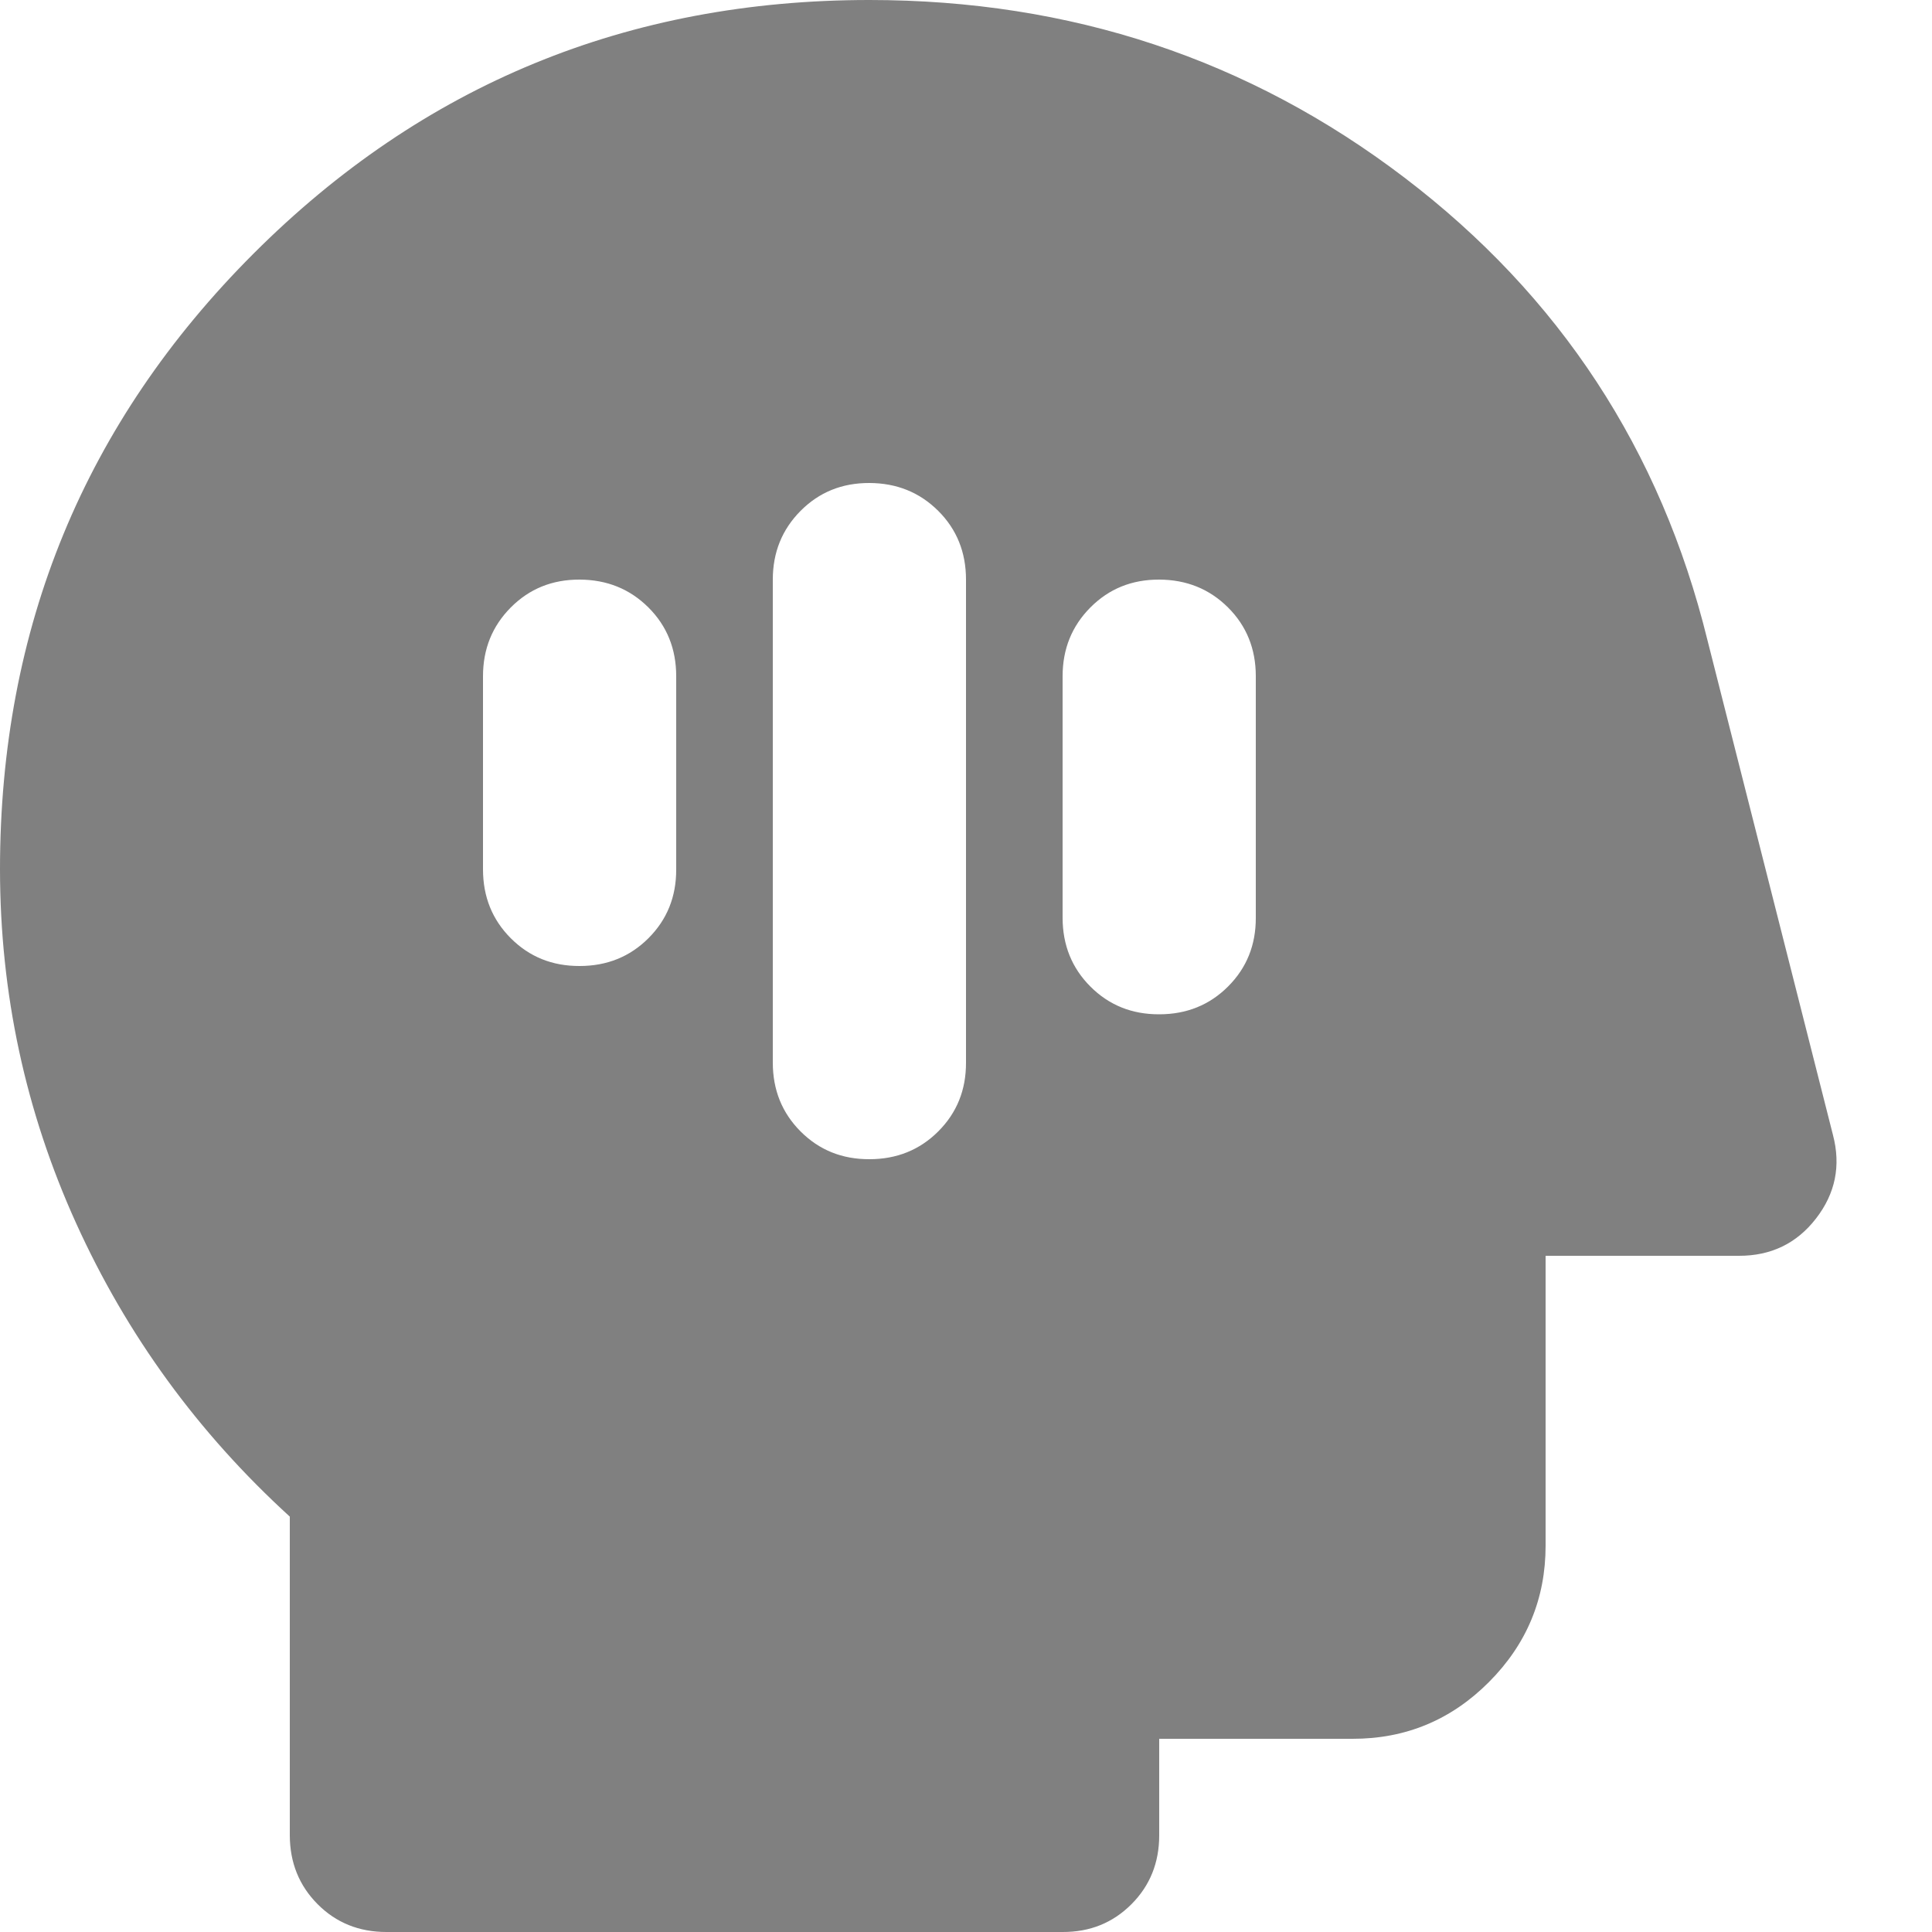
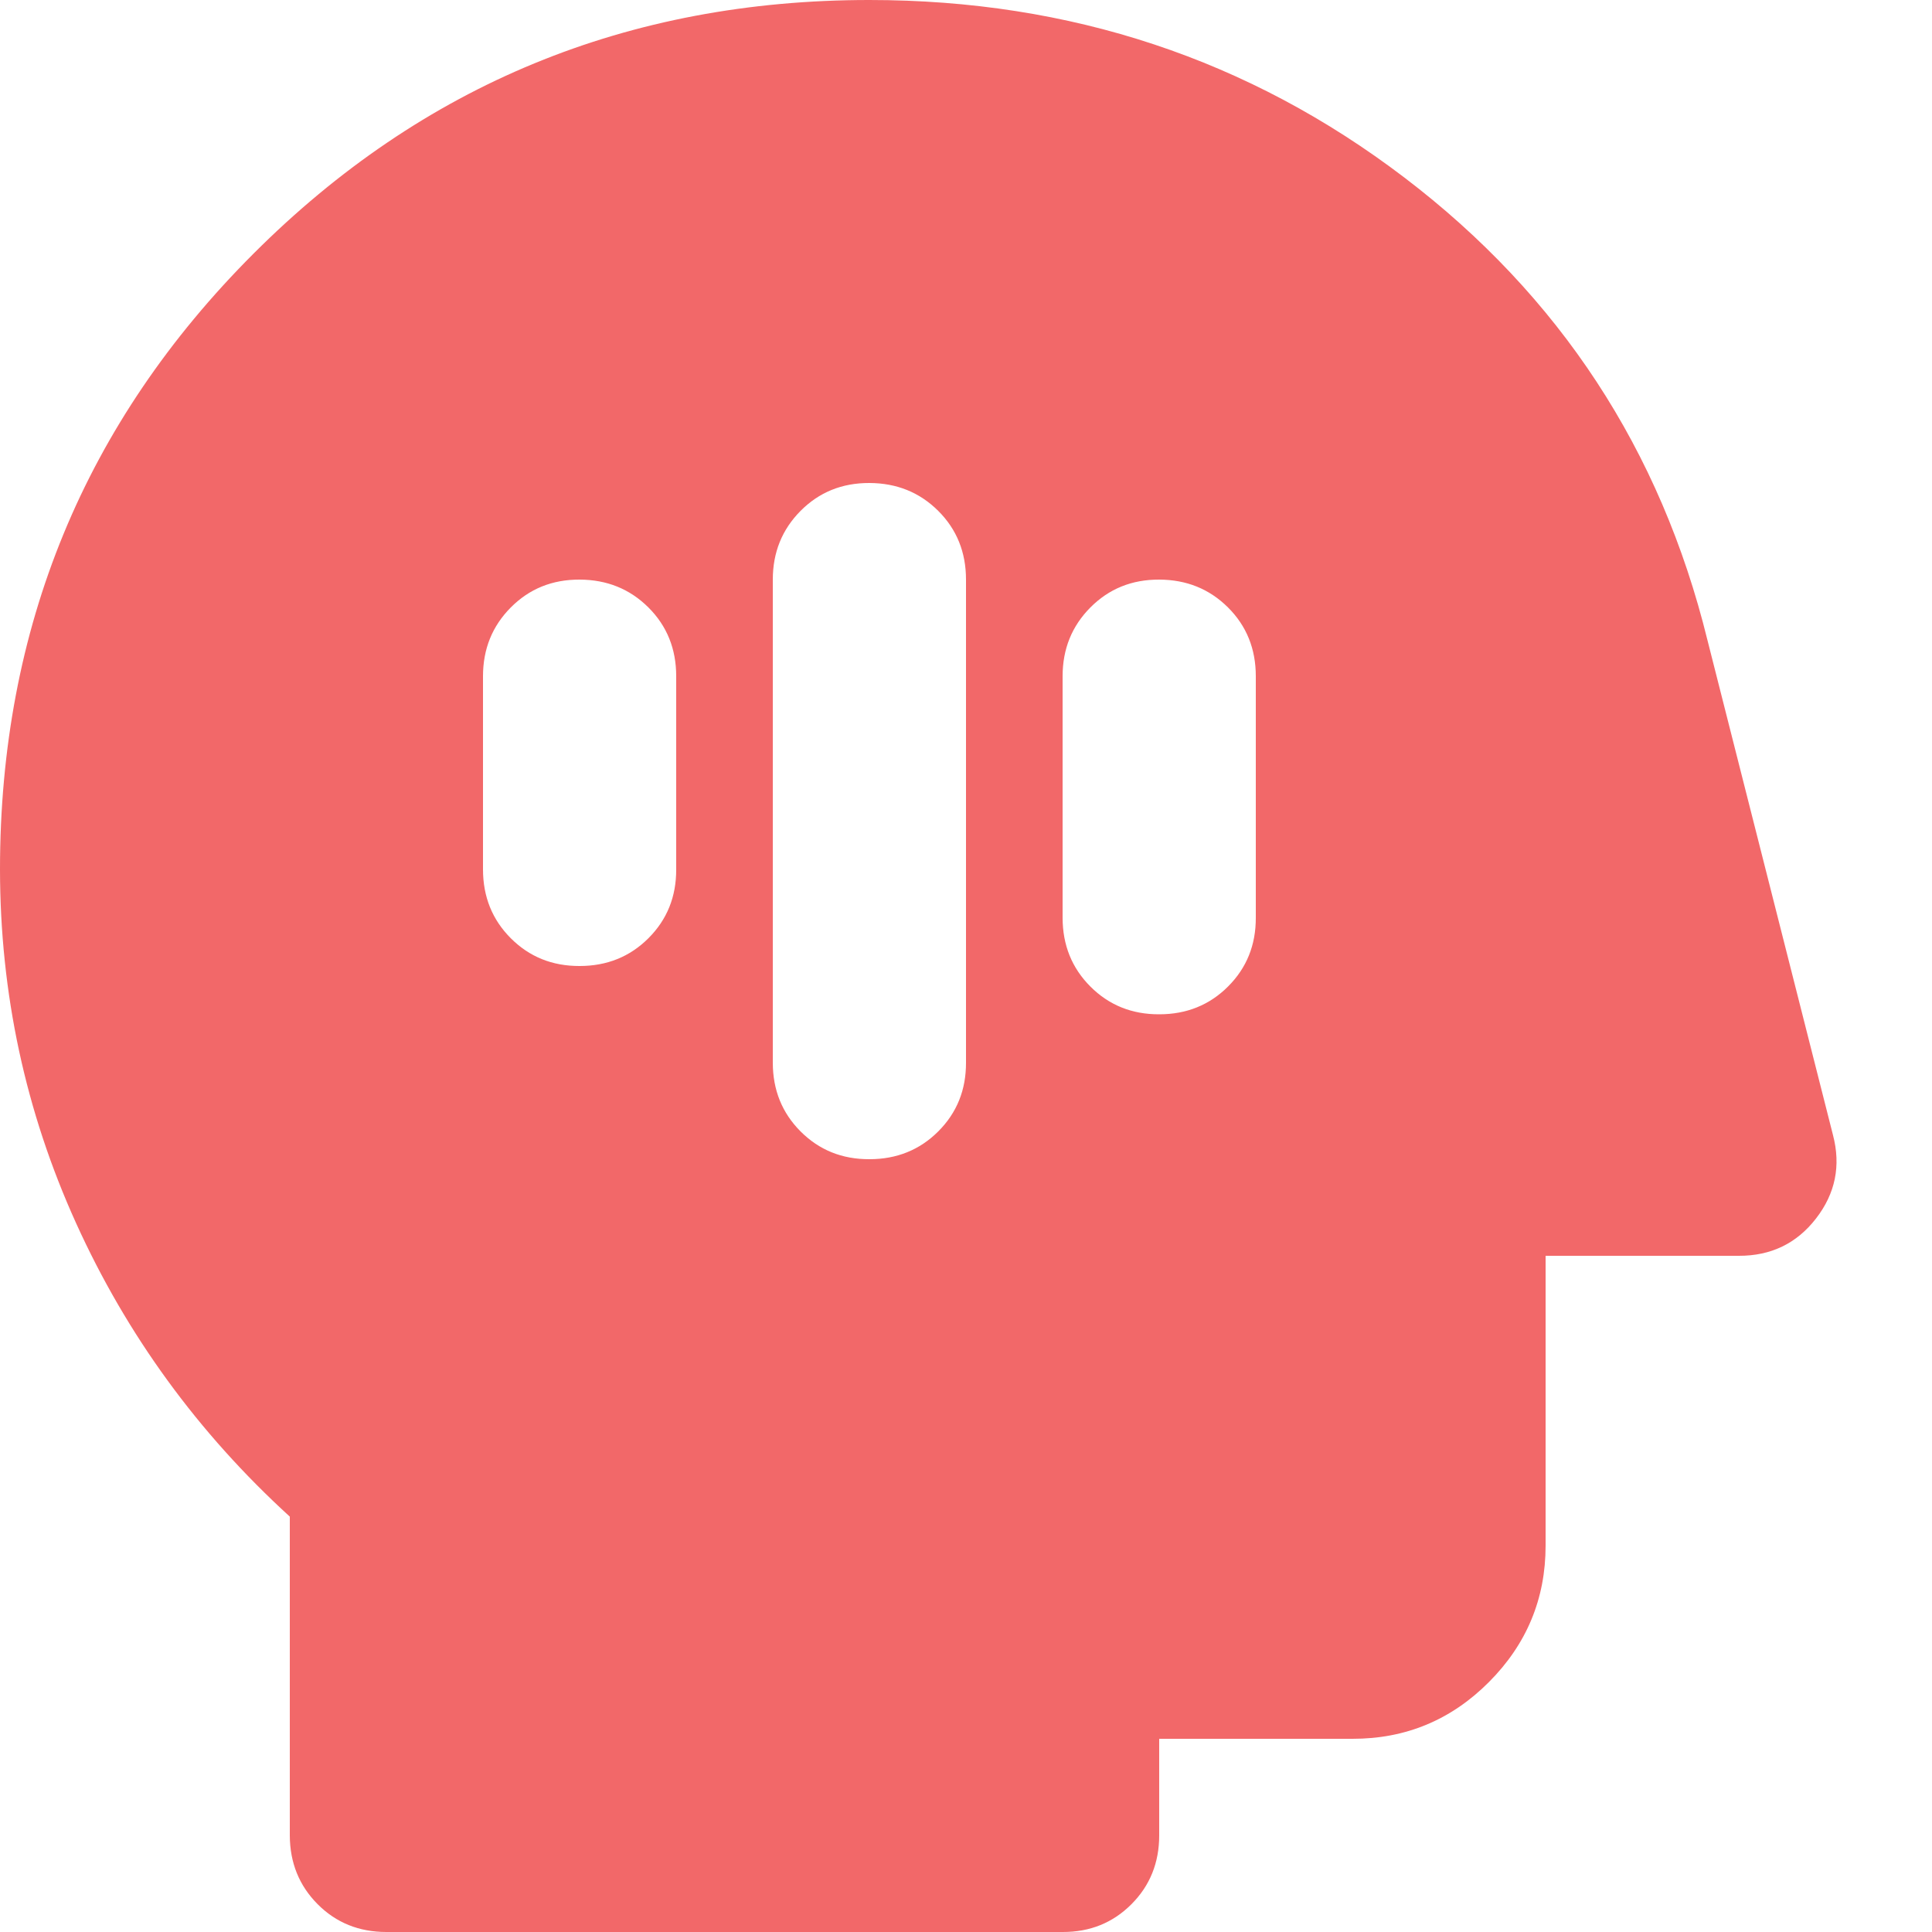
<svg xmlns="http://www.w3.org/2000/svg" width="20" height="20" viewBox="0 0 20 20" fill="none">
-   <path d="M9 12C9.283 12 9.521 11.904 9.713 11.712C9.905 11.52 10.001 11.283 10 11V6C10 5.717 9.904 5.479 9.712 5.288C9.52 5.097 9.283 5.001 9 5C8.717 4.999 8.48 5.095 8.288 5.288C8.096 5.481 8 5.718 8 6V11C8 11.283 8.096 11.521 8.288 11.713C8.48 11.905 8.717 12.001 9 12ZM12 10.5C12.283 10.5 12.521 10.404 12.713 10.212C12.905 10.02 13.001 9.783 13 9.5V7C13 6.717 12.904 6.479 12.712 6.288C12.52 6.097 12.283 6.001 12 6C11.717 5.999 11.48 6.095 11.288 6.288C11.096 6.481 11 6.718 11 7V9.5C11 9.783 11.096 10.021 11.288 10.213C11.48 10.405 11.717 10.501 12 10.5ZM6 10C6.283 10 6.521 9.904 6.713 9.712C6.905 9.52 7.001 9.283 7 9V7C7 6.717 6.904 6.479 6.712 6.288C6.52 6.097 6.283 6.001 6 6C5.717 5.999 5.48 6.095 5.288 6.288C5.096 6.481 5 6.718 5 7V9C5 9.283 5.096 9.521 5.288 9.713C5.48 9.905 5.717 10.001 6 10ZM4 20C3.717 20 3.479 19.904 3.288 19.712C3.097 19.52 3.001 19.283 3 19V15.7C2.05 14.833 1.313 13.821 0.788 12.663C0.263 11.505 0.001 10.284 0 9C0 6.5 0.875 4.375 2.625 2.625C4.375 0.875 6.5 0 9 0C11.083 0 12.929 0.613 14.538 1.838C16.147 3.063 17.192 4.659 17.675 6.625L18.975 11.75C19.058 12.067 19 12.354 18.8 12.613C18.6 12.872 18.333 13.001 18 13H16V16C16 16.55 15.804 17.021 15.413 17.413C15.022 17.805 14.551 18.001 14 18H12V19C12 19.283 11.904 19.521 11.712 19.713C11.52 19.905 11.283 20.001 11 20H4Z" fill="#808080" />
+   <path d="M9 12C9.283 12 9.521 11.904 9.713 11.712C9.905 11.52 10.001 11.283 10 11V6C10 5.717 9.904 5.479 9.712 5.288C9.52 5.097 9.283 5.001 9 5C8.717 4.999 8.48 5.095 8.288 5.288C8.096 5.481 8 5.718 8 6V11C8 11.283 8.096 11.521 8.288 11.713C8.48 11.905 8.717 12.001 9 12ZM12 10.5C12.283 10.5 12.521 10.404 12.713 10.212C12.905 10.02 13.001 9.783 13 9.5V7C13 6.717 12.904 6.479 12.712 6.288C12.52 6.097 12.283 6.001 12 6C11.717 5.999 11.48 6.095 11.288 6.288C11.096 6.481 11 6.718 11 7V9.5C11 9.783 11.096 10.021 11.288 10.213C11.48 10.405 11.717 10.501 12 10.5ZM6 10C6.283 10 6.521 9.904 6.713 9.712C6.905 9.52 7.001 9.283 7 9V7C7 6.717 6.904 6.479 6.712 6.288C6.52 6.097 6.283 6.001 6 6C5.717 5.999 5.48 6.095 5.288 6.288C5.096 6.481 5 6.718 5 7V9C5 9.283 5.096 9.521 5.288 9.713C5.48 9.905 5.717 10.001 6 10ZM4 20C3.717 20 3.479 19.904 3.288 19.712C3.097 19.52 3.001 19.283 3 19V15.7C2.05 14.833 1.313 13.821 0.788 12.663C0.263 11.505 0.001 10.284 0 9C0 6.5 0.875 4.375 2.625 2.625C4.375 0.875 6.5 0 9 0C11.083 0 12.929 0.613 14.538 1.838C16.147 3.063 17.192 4.659 17.675 6.625L18.975 11.75C19.058 12.067 19 12.354 18.8 12.613C18.6 12.872 18.333 13.001 18 13H16V16C16 16.55 15.804 17.021 15.413 17.413C15.022 17.805 14.551 18.001 14 18H12V19C12 19.283 11.904 19.521 11.712 19.713C11.52 19.905 11.283 20.001 11 20H4Z" fill="#F26869" />
</svg>
